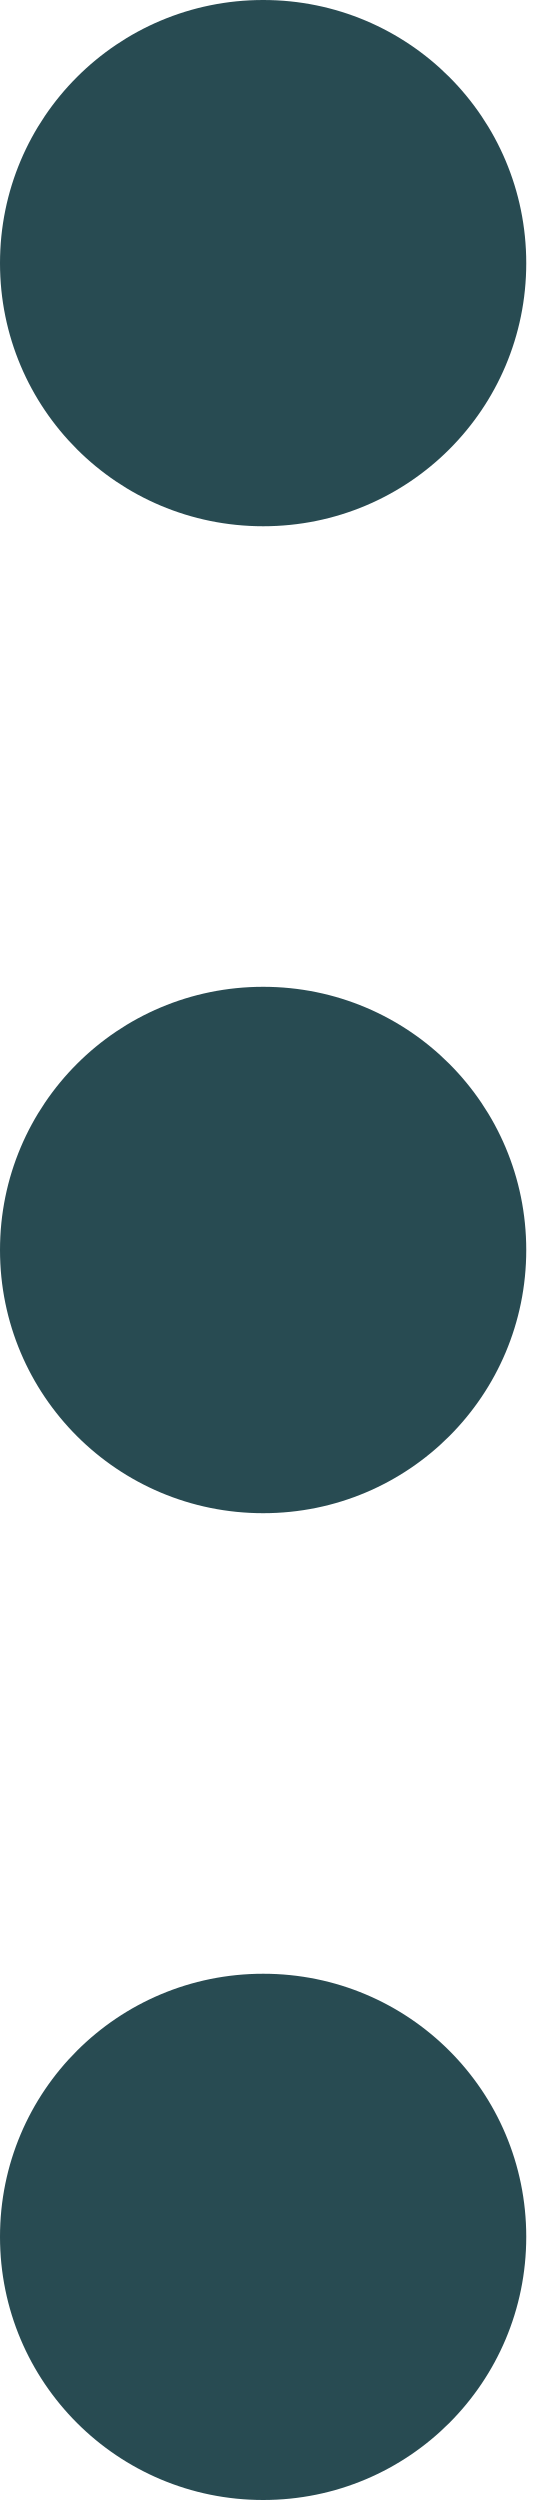
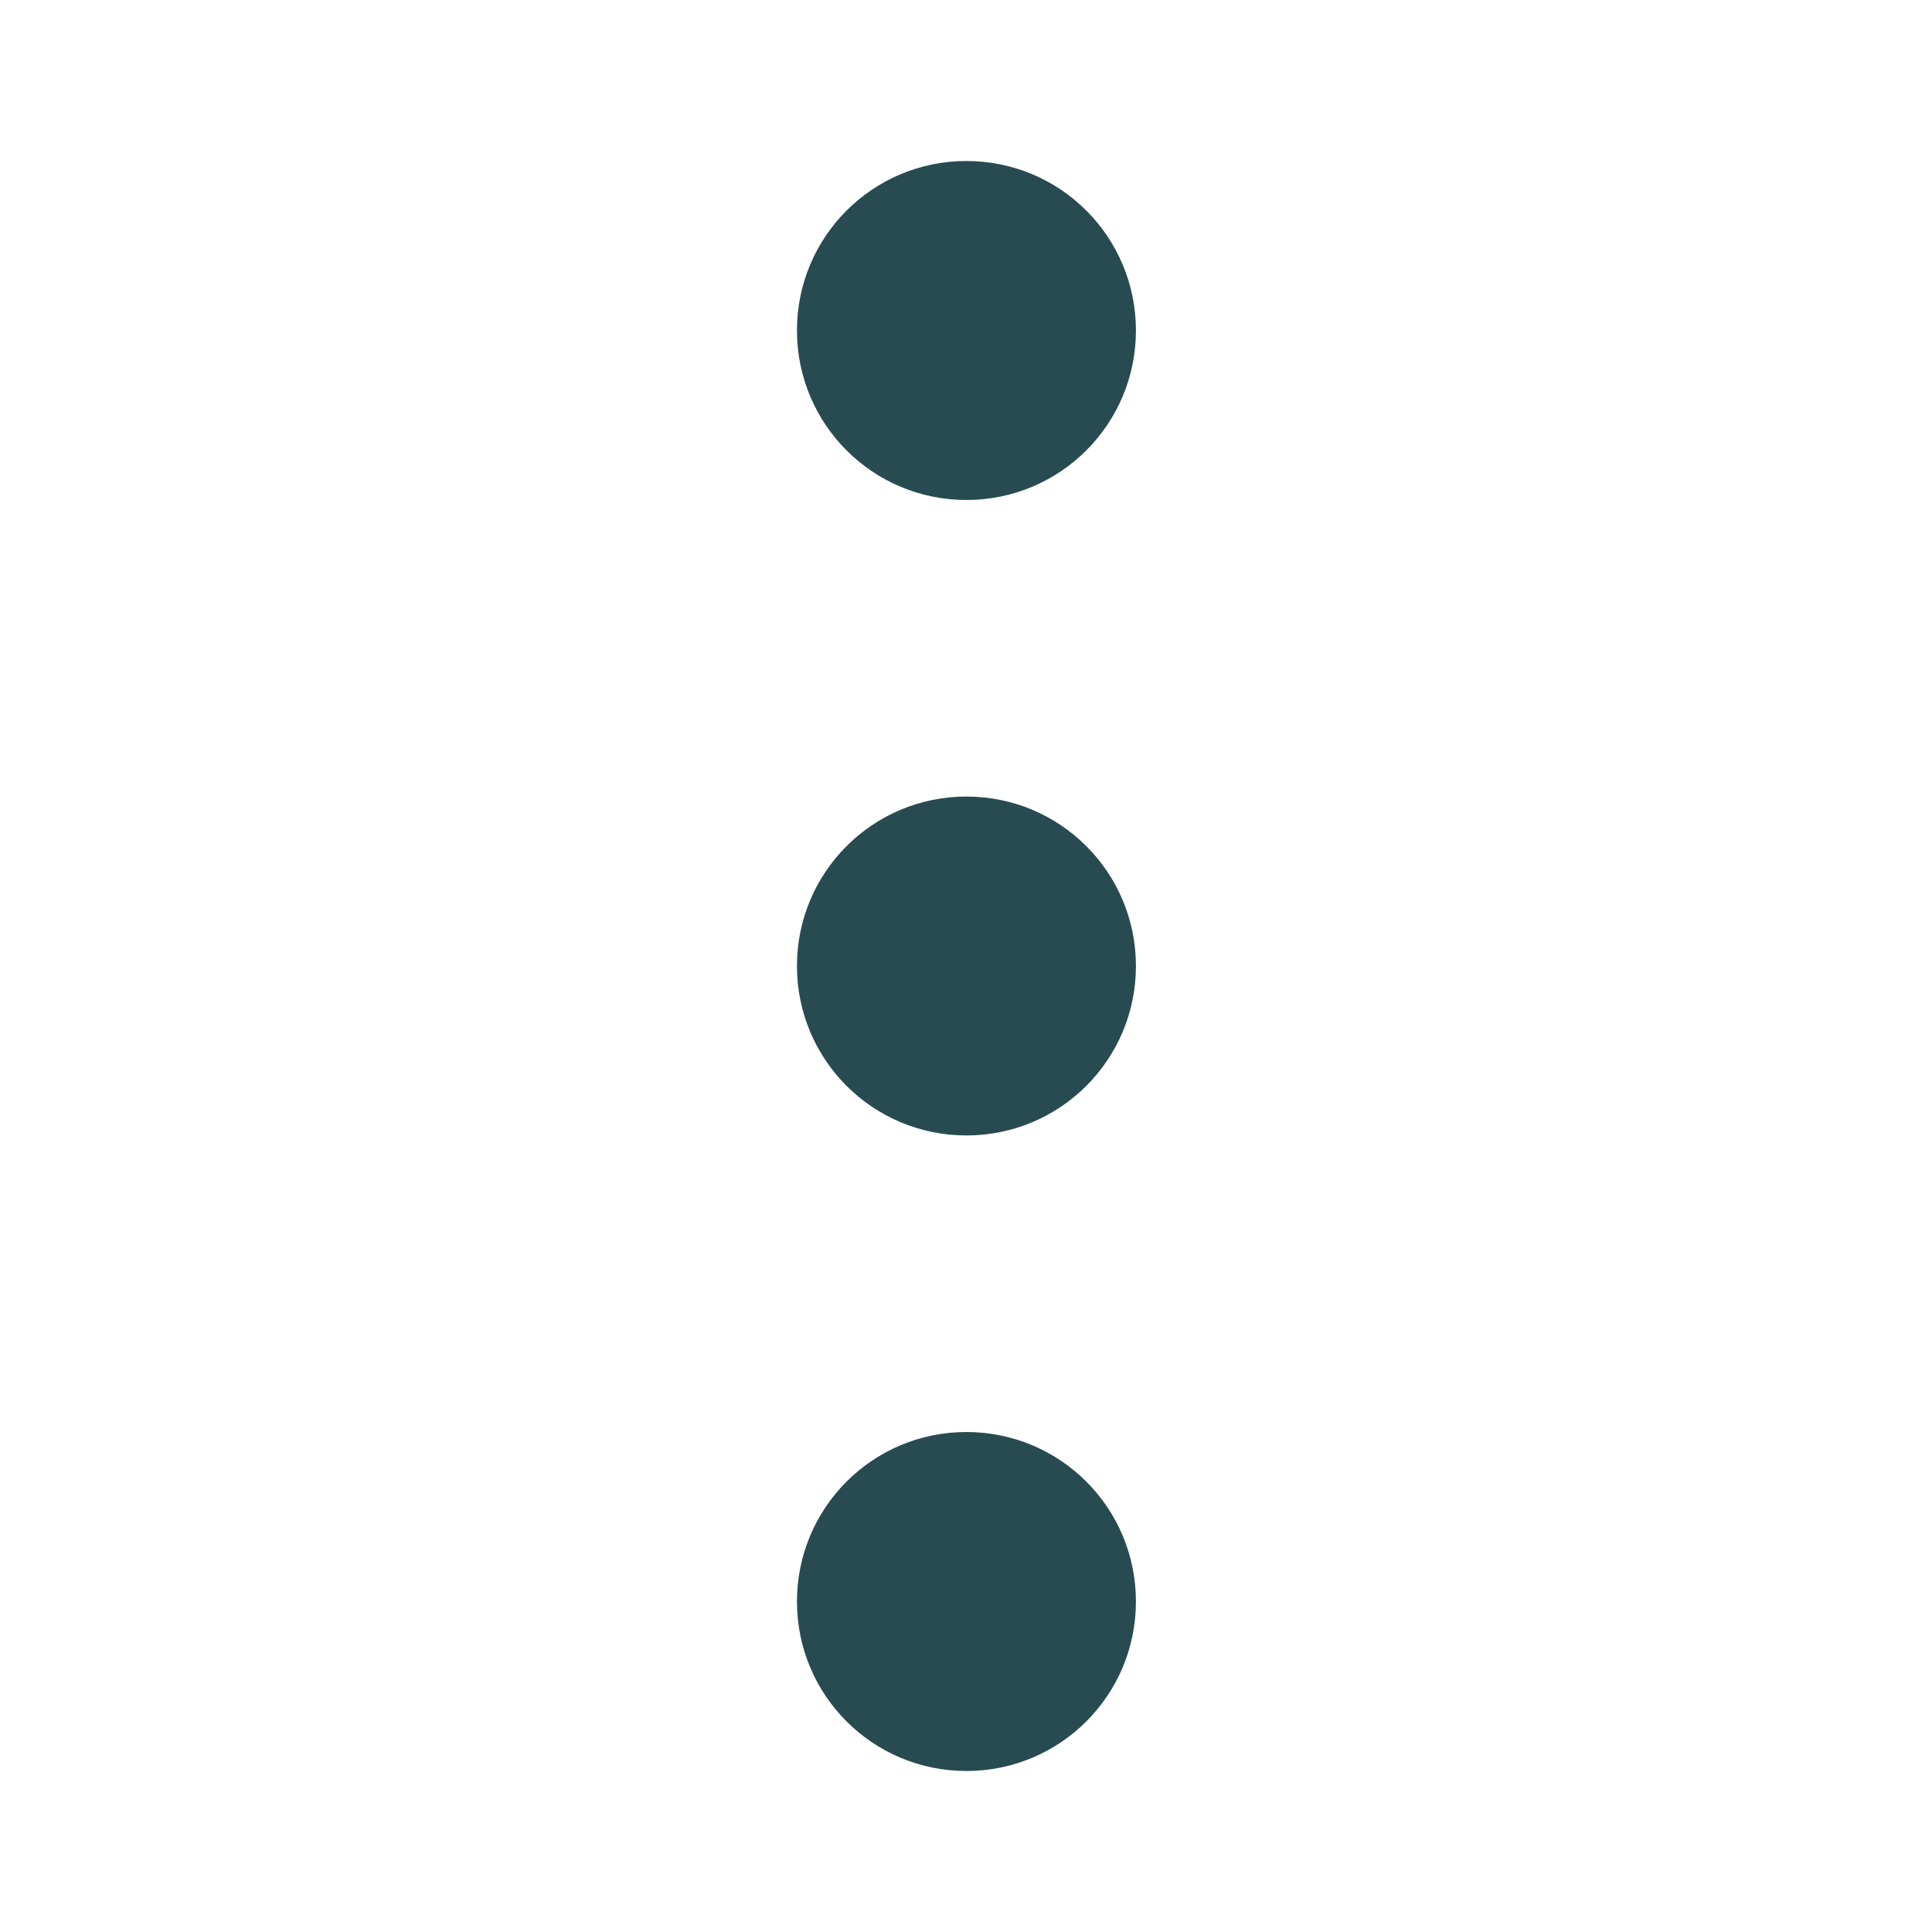
- <svg xmlns="http://www.w3.org/2000/svg" viewBox="0 0 4 18" version="1.1">
-   <g id="Symbols" stroke="none" stroke-width="1" fill="none" fill-rule="evenodd">
-     <g id="Icon/More-Vertical" transform="translate(-10, -3)" fill="#284B52">
-       <path d="M11.895,10.105 C12.943,10.105 13.789,10.952 13.789,12 C13.789,13.048 12.943,13.895 11.895,13.895 C10.847,13.895 10,13.048 10,12 C10,10.952 10.847,10.105 11.895,10.105 Z M10,4.895 C10,5.943 10.847,6.789 11.895,6.789 C12.943,6.789 13.789,5.943 13.789,4.895 C13.789,3.847 12.943,3 11.895,3 C10.847,3 10,3.847 10,4.895 Z M10,19.105 C10,20.153 10.847,21 11.895,21 C12.943,21 13.789,20.153 13.789,19.105 C13.789,18.057 12.943,17.211 11.895,17.211 C10.847,17.211 10,18.057 10,19.105 Z" id="Shape" />
-     </g>
+ <svg xmlns="http://www.w3.org/2000/svg" viewBox="0 0 24 24" version="1.1">
+   <g id="Icon/More-Vertical" stroke="none" stroke-width="1" fill="none" fill-rule="evenodd">
+     <polygon id="24pt-Bounding-Box" opacity="0" fill-rule="nonzero" points="0 0 24 0 24 24 0 24" />
+     <path d="M12.005,9.895 C13.17,9.895 14.111,10.836 14.111,12 C14.111,13.164 13.17,14.105 12.005,14.105 C10.841,14.105 9.9,13.164 9.9,12 C9.9,10.836 10.841,9.895 12.005,9.895 Z M9.9,4.105 C9.9,5.27 10.841,6.211 12.005,6.211 C13.17,6.211 14.111,5.27 14.111,4.105 C14.111,2.941 13.17,2 12.005,2 C10.841,2 9.9,2.941 9.9,4.105 Z M9.9,19.895 C9.9,21.059 10.841,22 12.005,22 C13.17,22 14.111,21.059 14.111,19.895 C14.111,18.73 13.17,17.789 12.005,17.789 C10.841,17.789 9.9,18.73 9.9,19.895 Z" id="Shape" fill="#284B52" />
  </g>
</svg>
